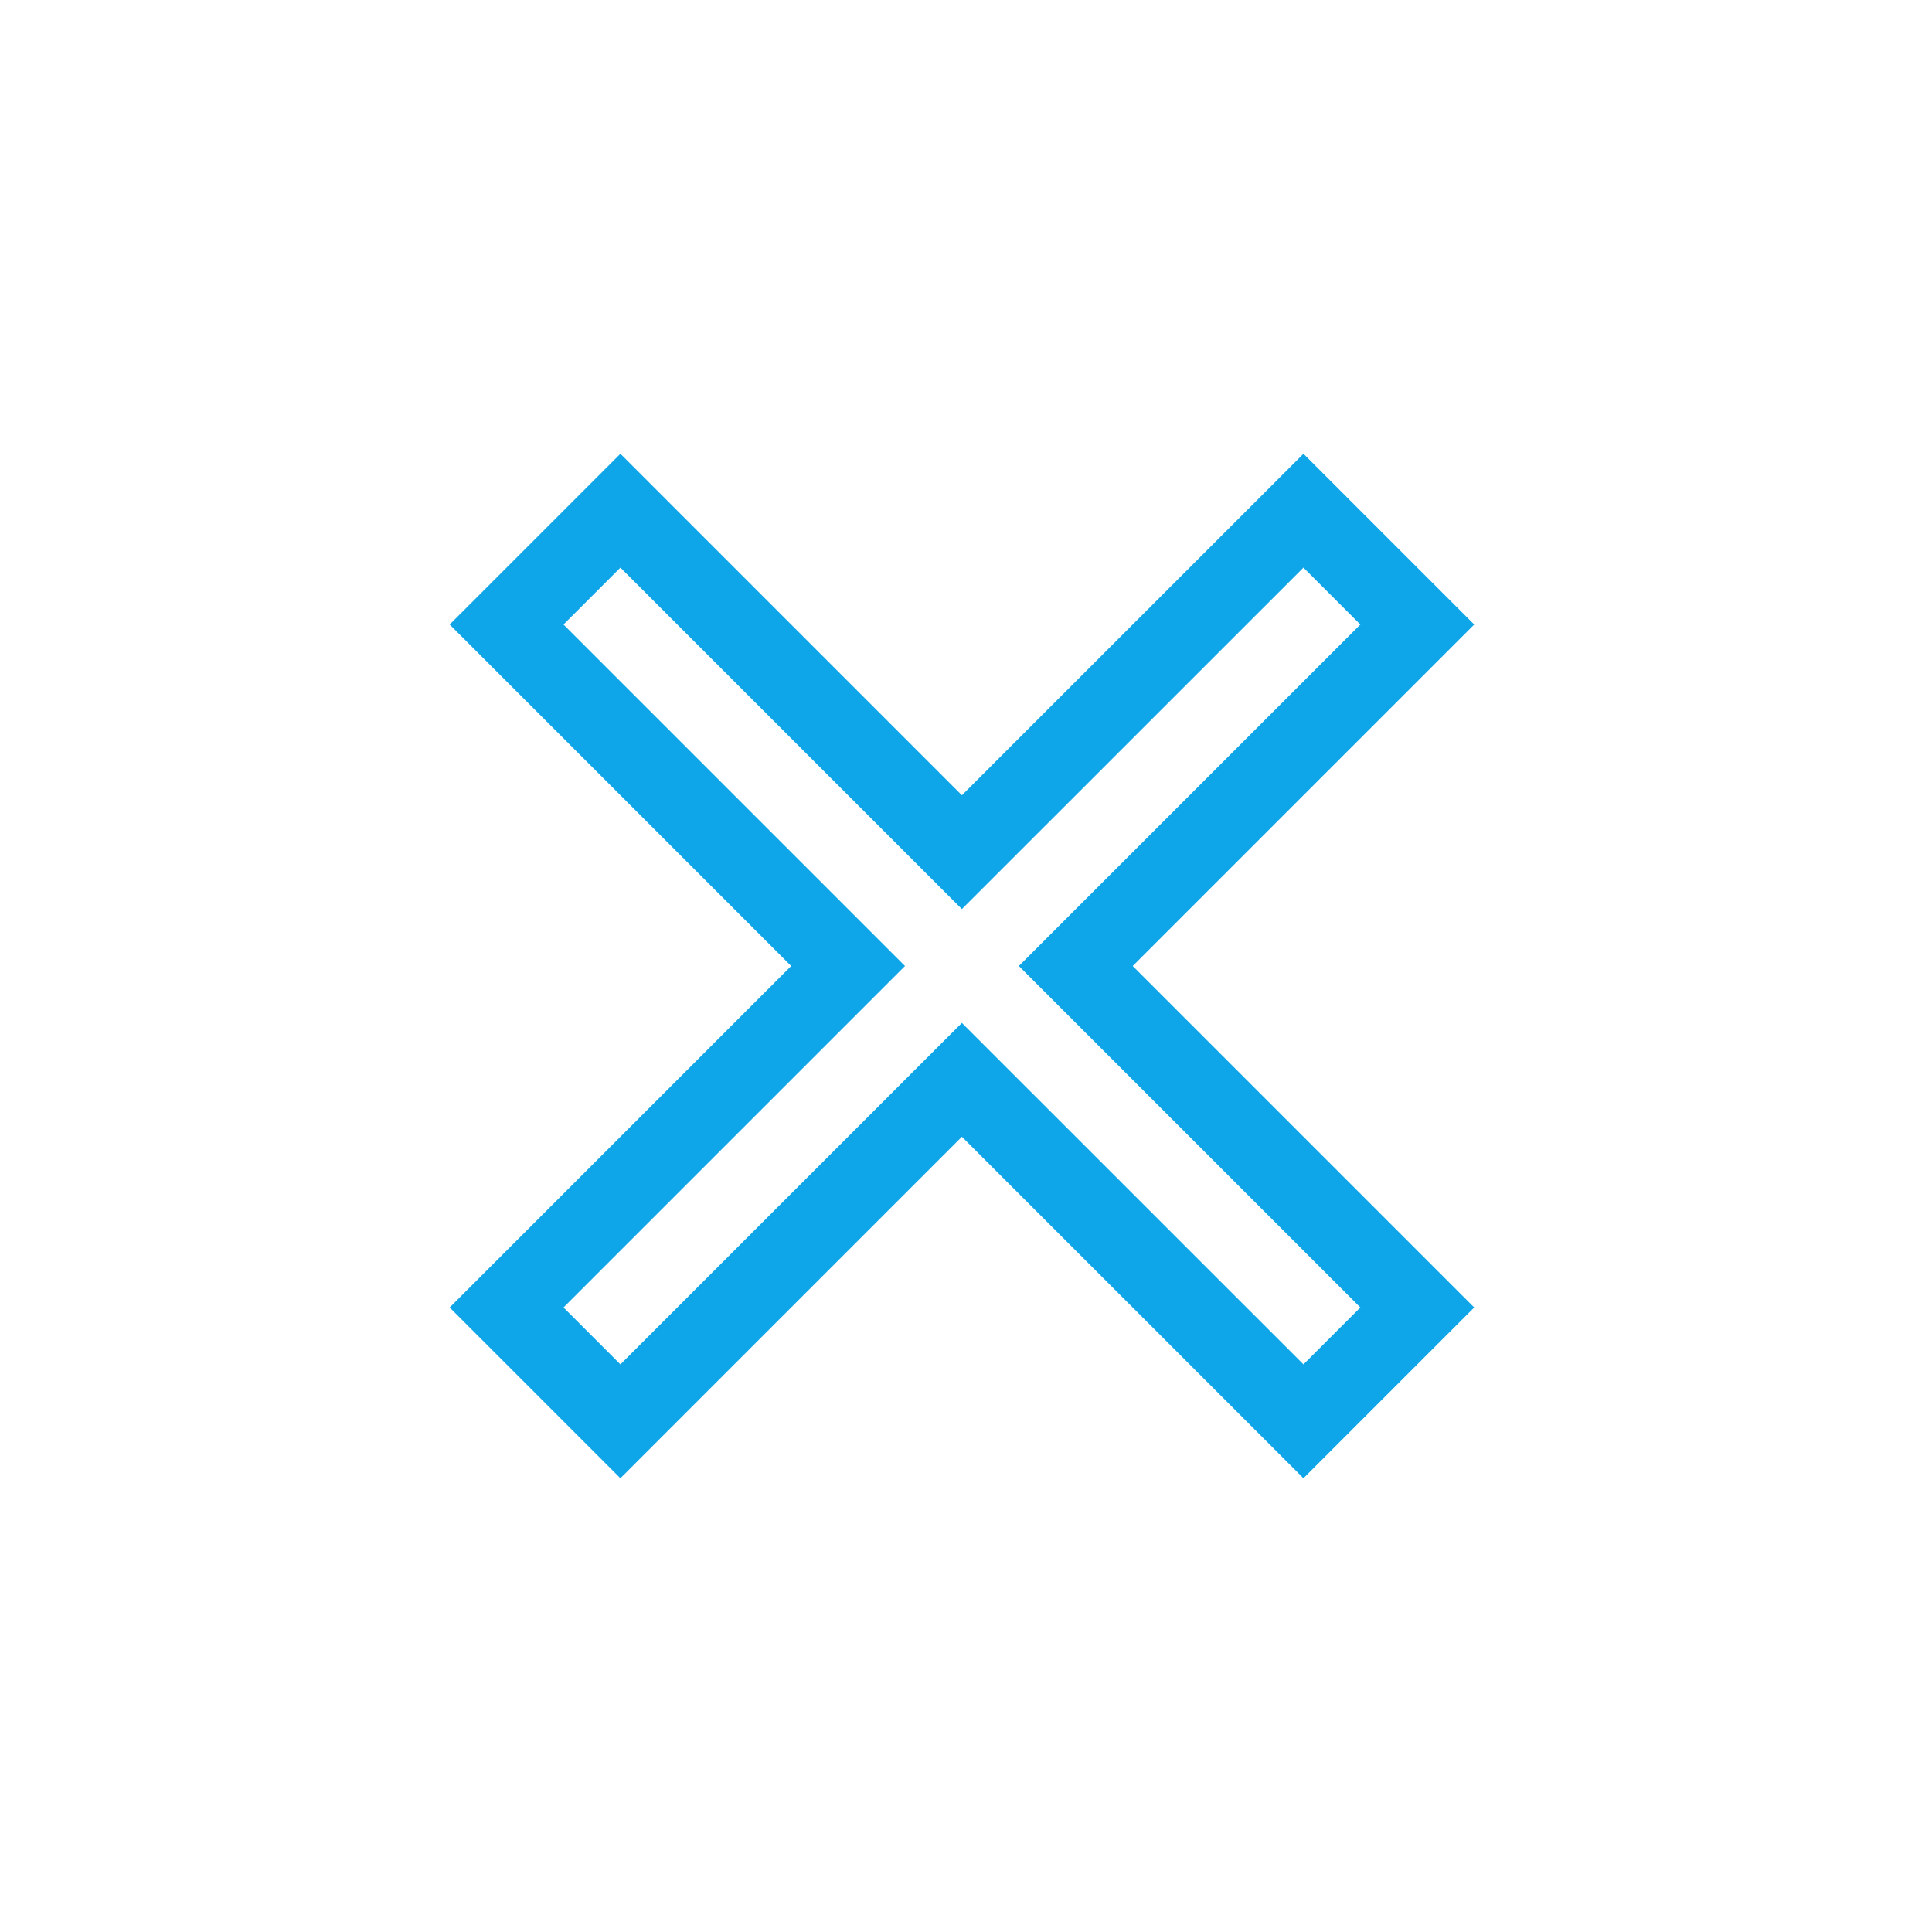
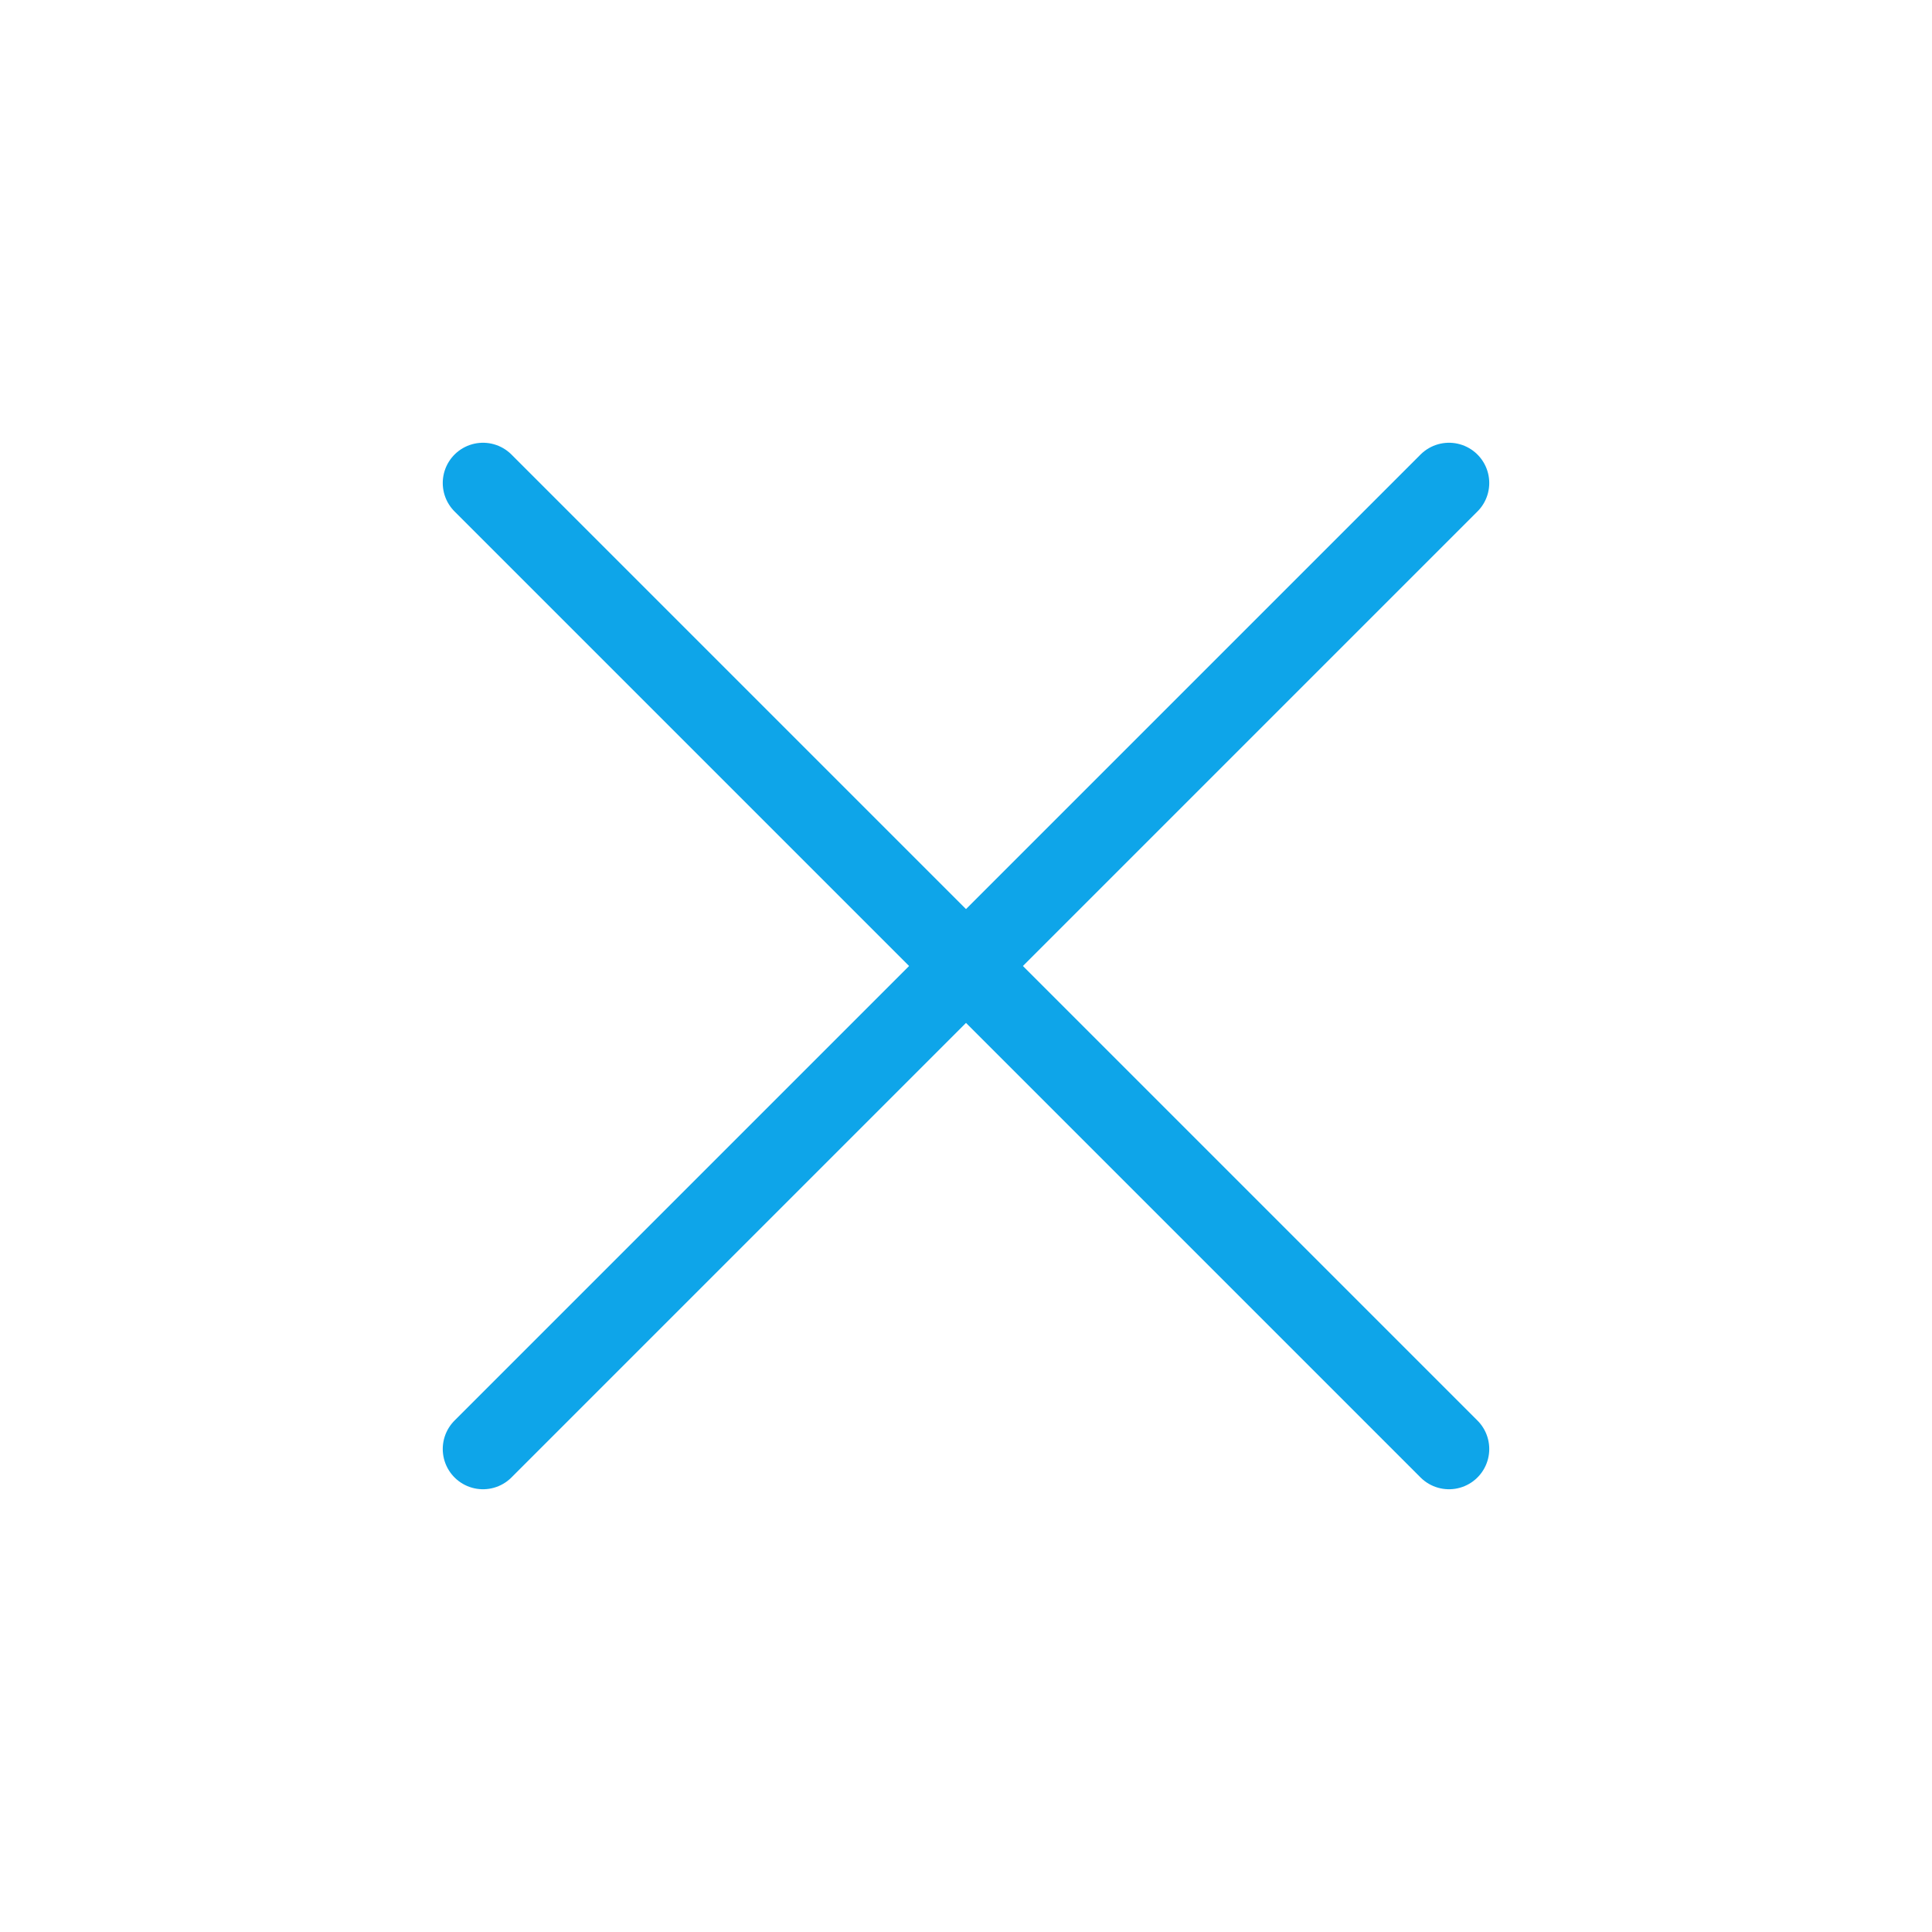
- <svg xmlns="http://www.w3.org/2000/svg" stroke="#0EA5E9" width="24" height="24" viewBox="0 0 24 24" style="fill: rgba(255, 255, 255, 1);transform: ;msFilter:;">
-   <path d="m16.192 6.344-4.243 4.242-4.242-4.242-1.414 1.414L10.535 12l-4.242 4.242 1.414 1.414 4.242-4.242 4.243 4.242 1.414-1.414L13.364 12l4.242-4.242z" />
+ <svg xmlns="http://www.w3.org/2000/svg" width="32" height="32" viewBox="0 0 24 24" fill="none" stroke="#0EA5E9" stroke-width="1" stroke-linecap="round" stroke-linejoin="round">
+   <path d="M18 6l-12 12" />
+   <path d="M6 6l12 12" />
</svg>
